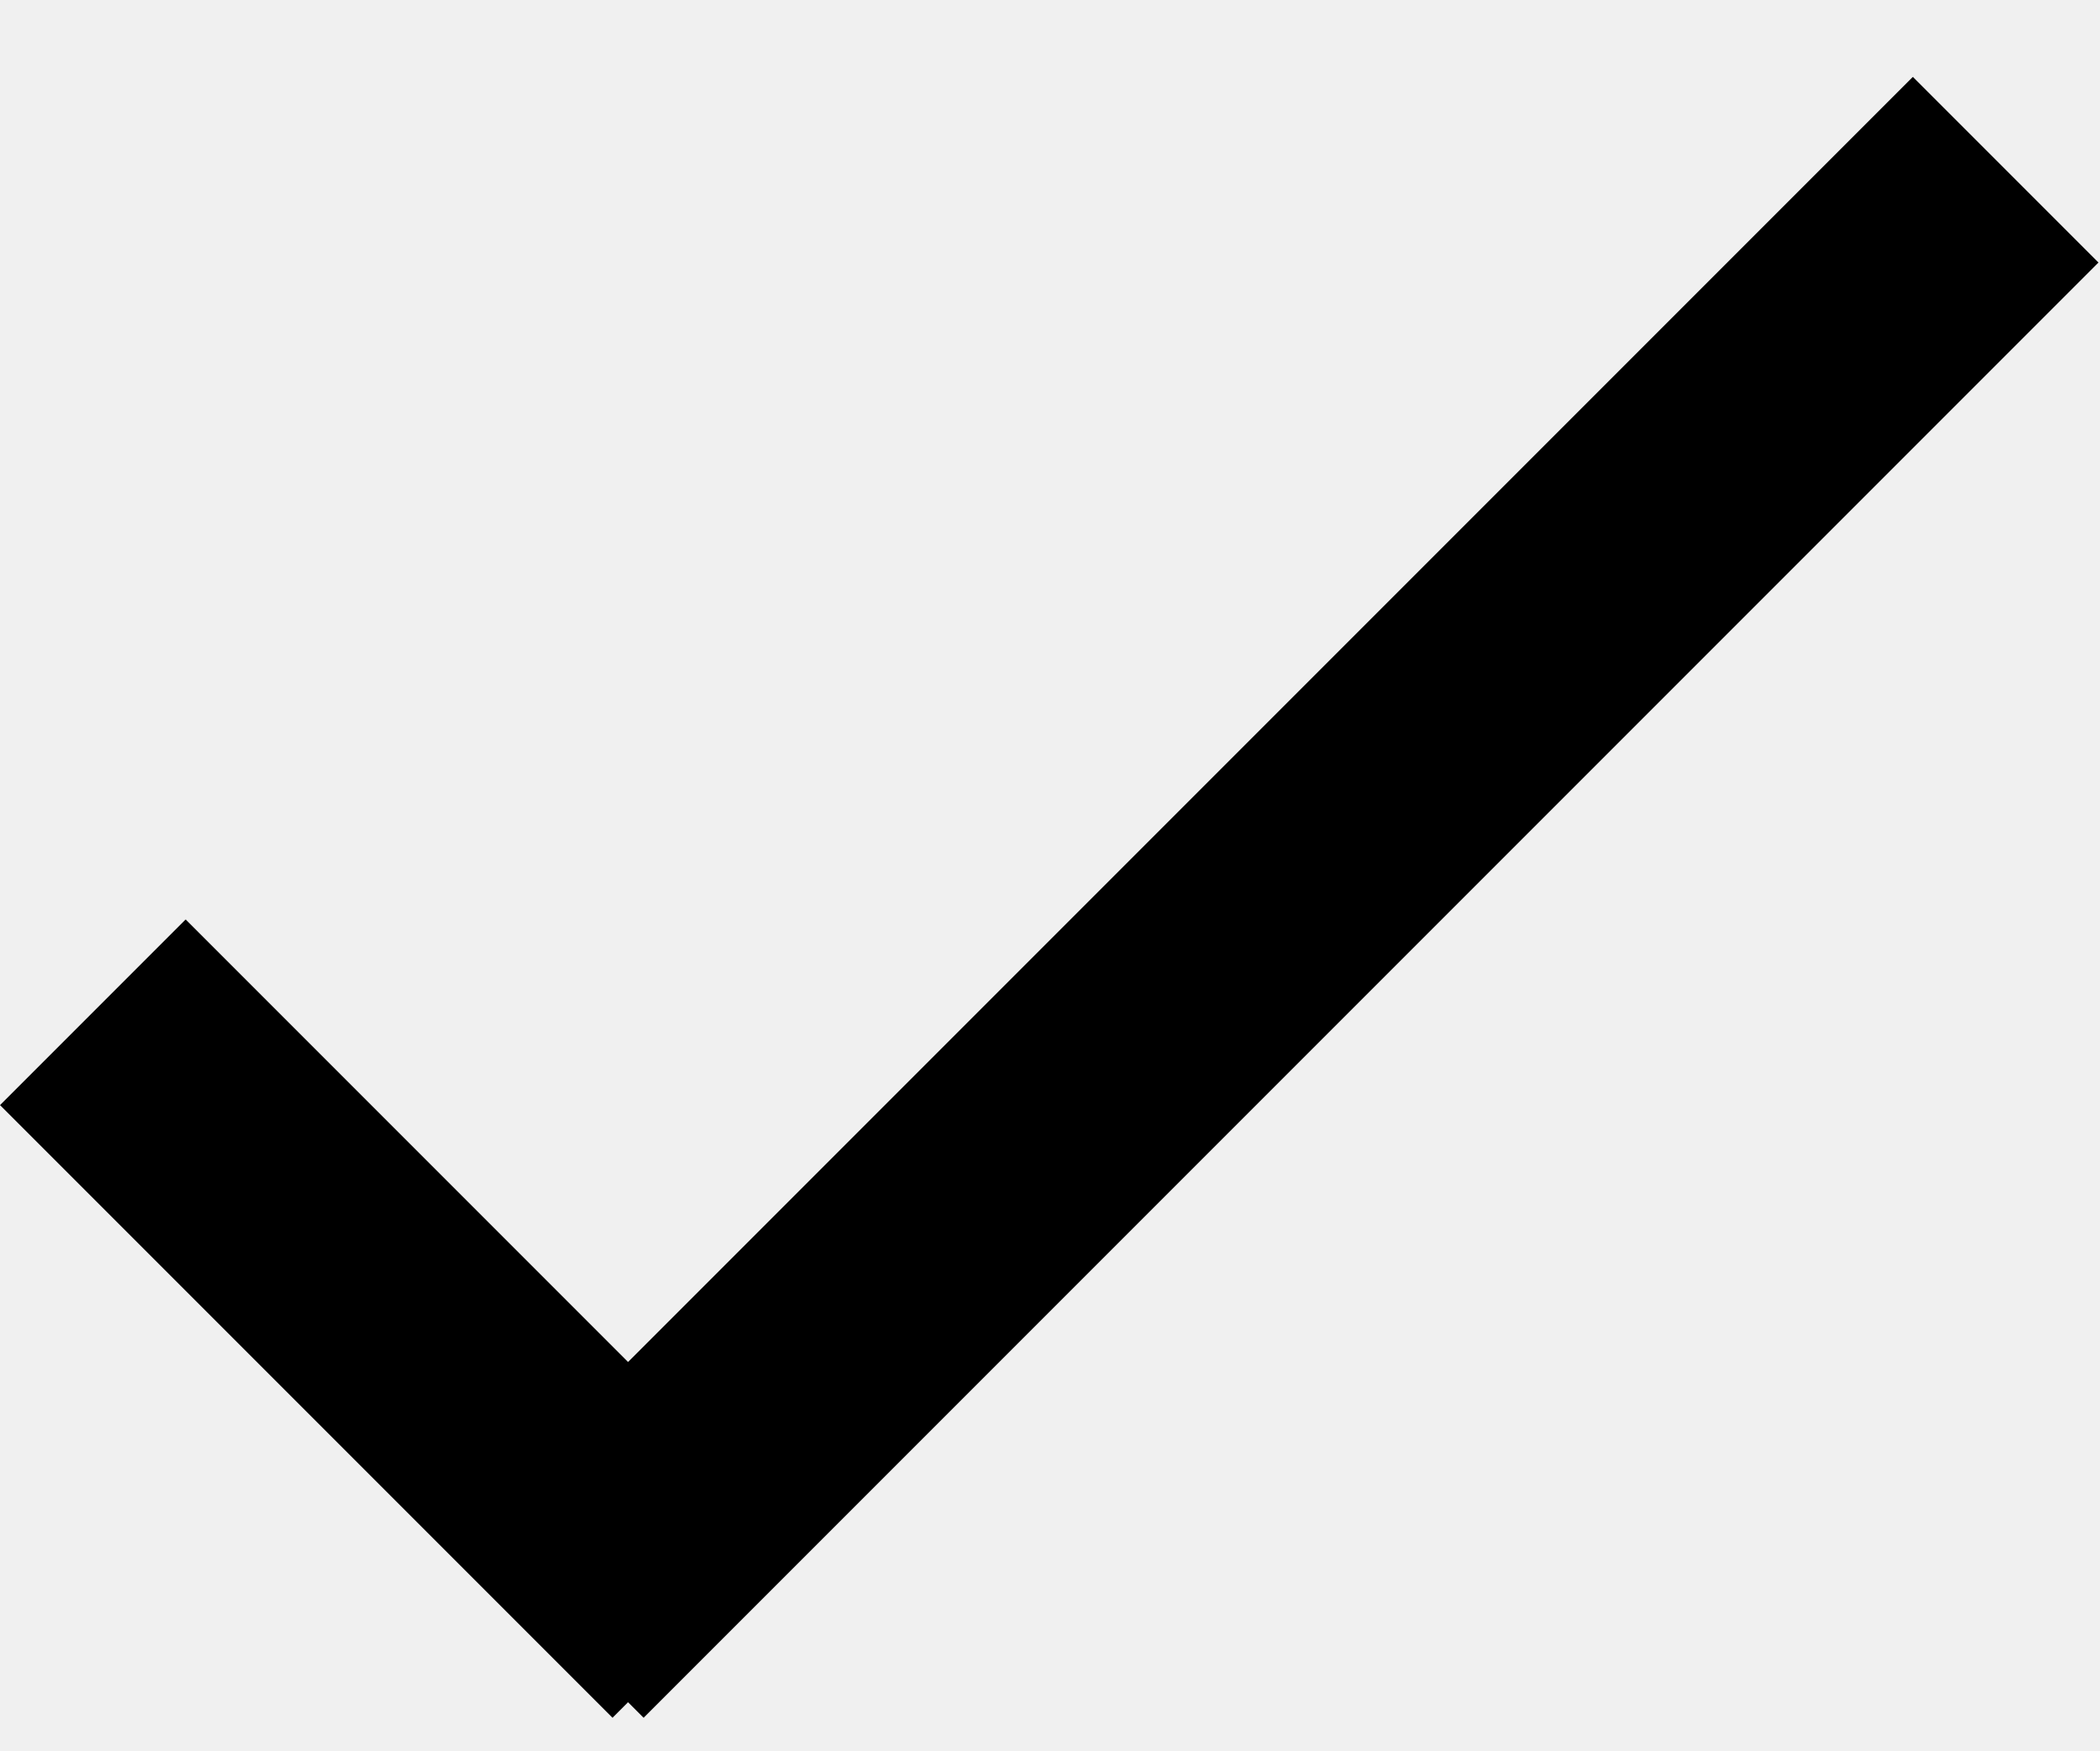
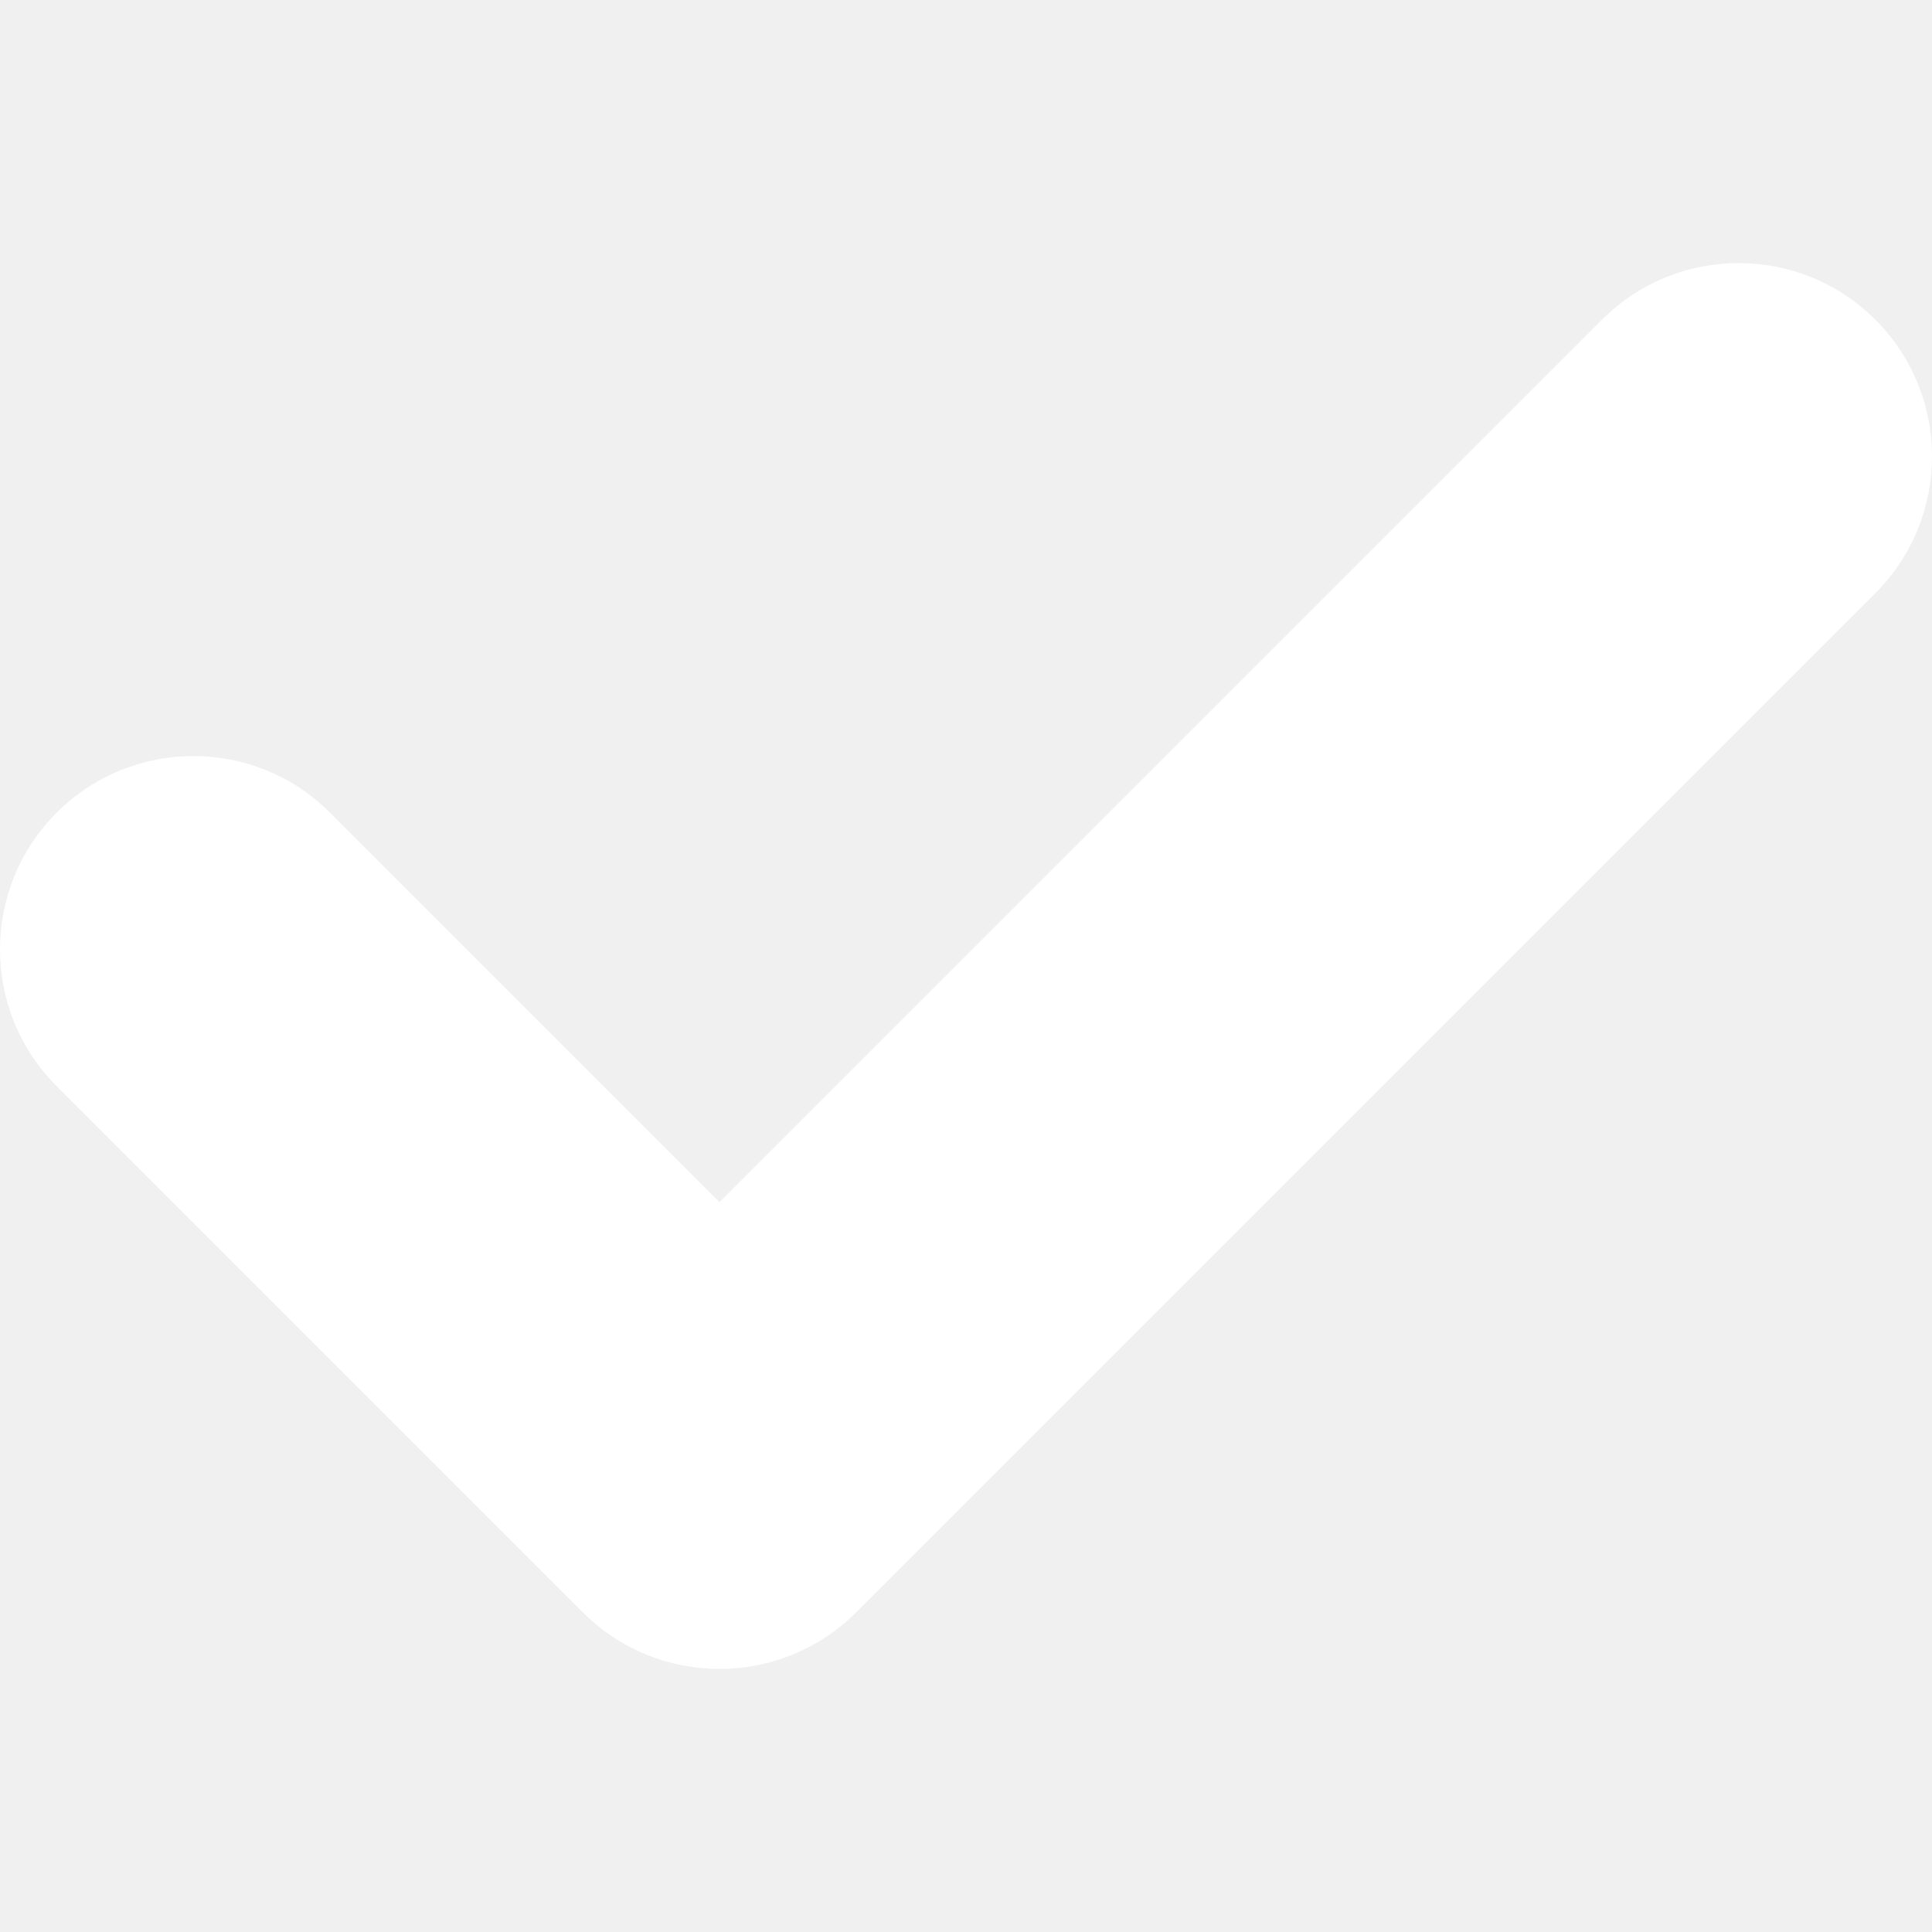
- <svg xmlns="http://www.w3.org/2000/svg" width="24" height="20" viewBox="0 0 24 20" fill="none">
-   <line x1="1.061" y1="11.566" x2="8.061" y2="18.566" stroke="black" stroke-width="3" />
-   <line x1="6.295" y1="18.566" x2="22.922" y2="1.939" stroke="black" stroke-width="3" />
+ <svg xmlns="http://www.w3.org/2000/svg" version="1.1" id="Capa_1" x="0px" y="0px" width="405.272px" height="405.272px" viewBox="0 0 405.272 405.272" style="enable-background:new 0 0 405.272 405.272;" xml:space="preserve">
+   <g>
+     <path d="M393.401,124.425L179.603,338.208c-15.832,15.835-41.514,15.835-57.361,0L11.878,227.836     c-15.838-15.835-15.838-41.52,0-57.358c15.841-15.841,41.521-15.841,57.355-0.006l81.698,81.699L336.037,67.064     c15.841-15.841,41.523-15.829,57.358,0C409.23,82.902,409.23,108.578,393.401,124.425z" fill="#fff" />
+   </g>
</svg>
